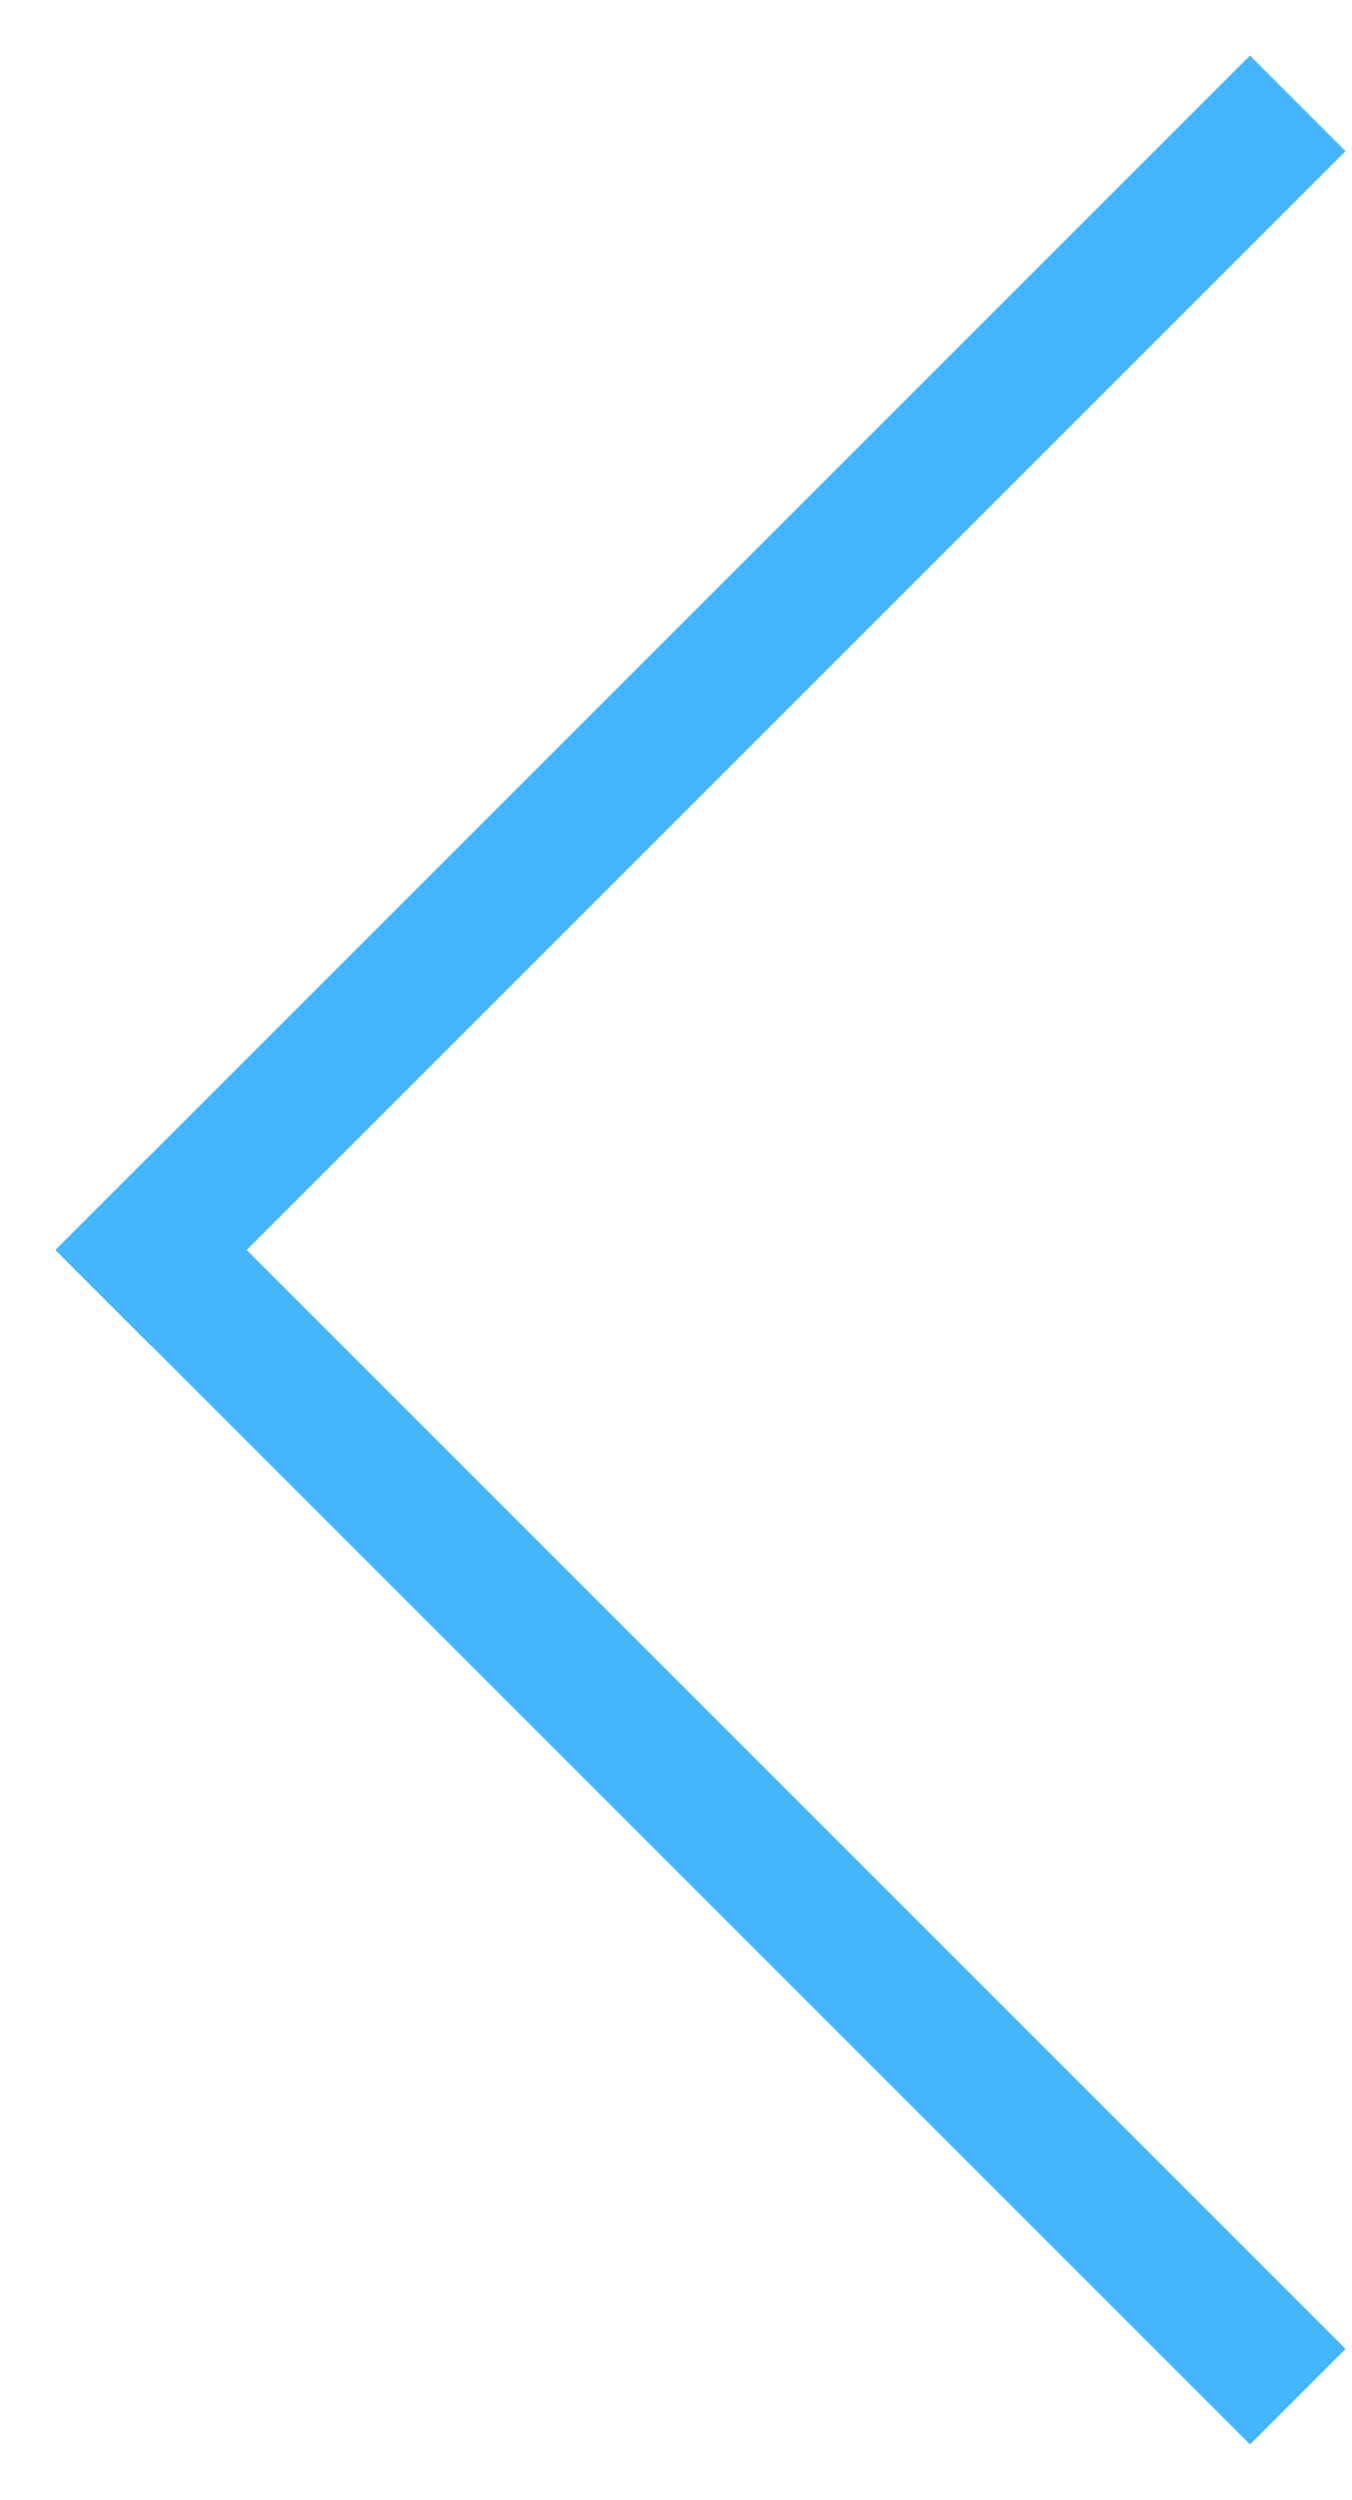
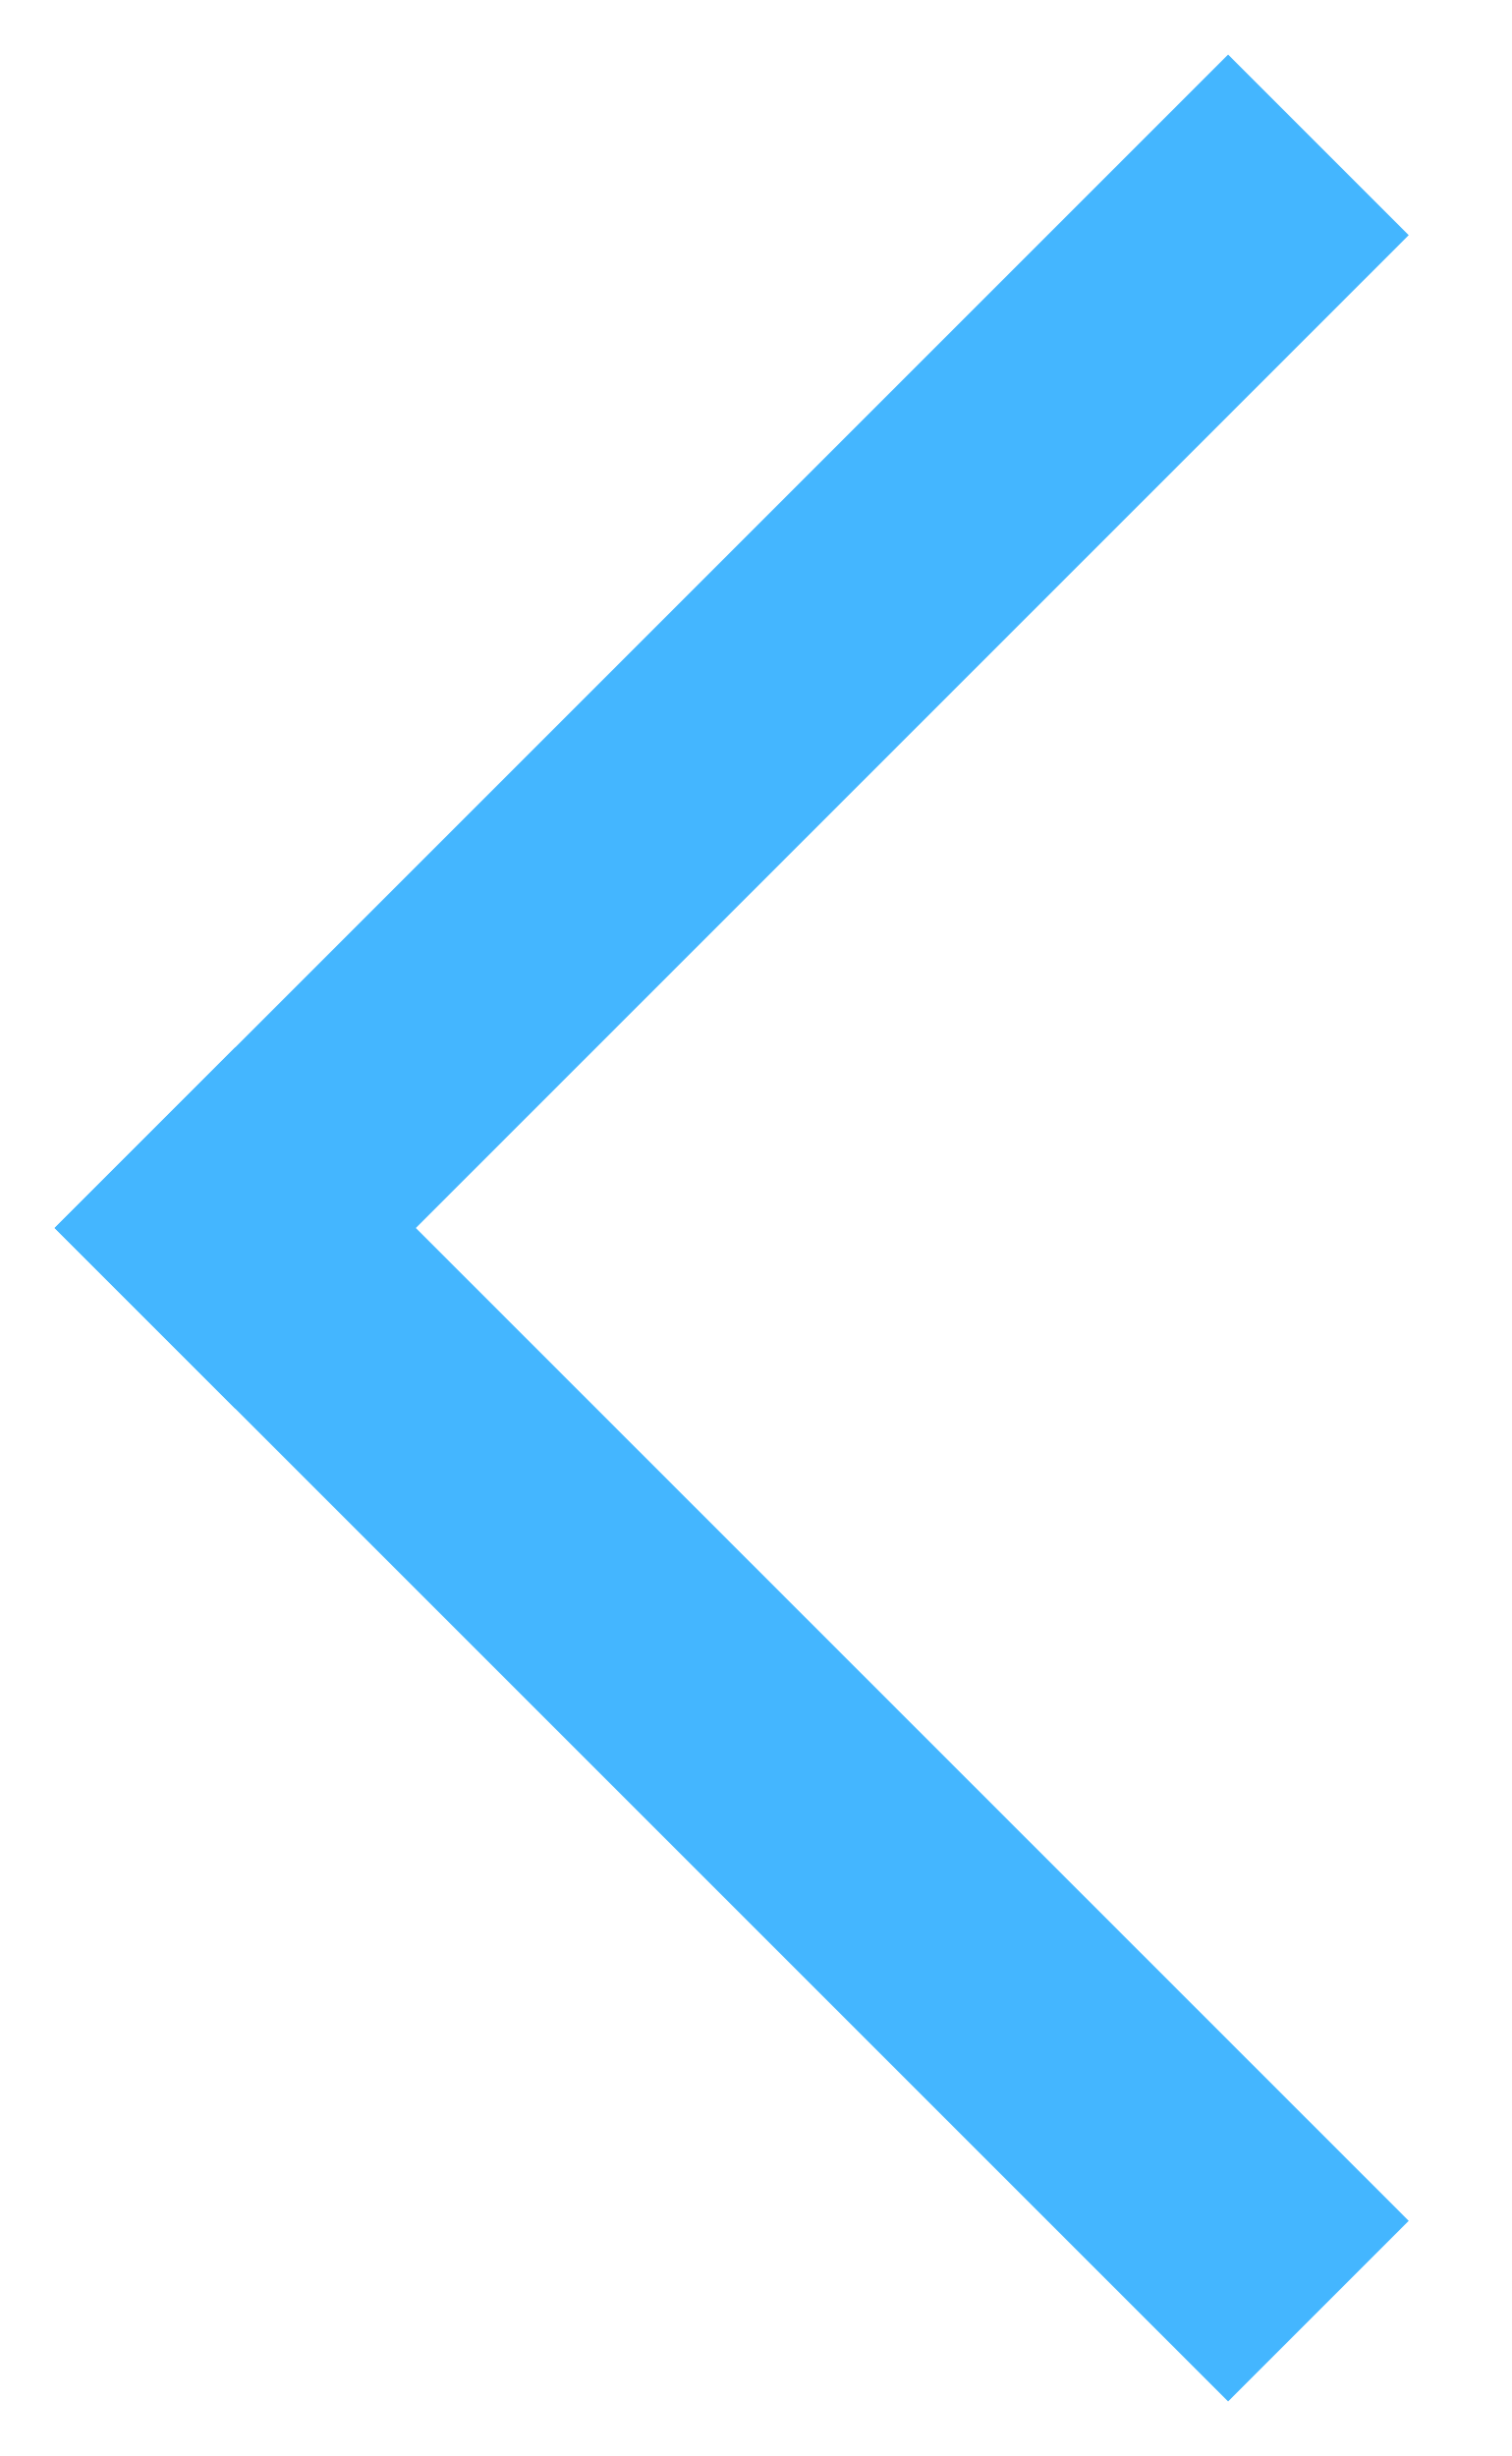
- <svg xmlns="http://www.w3.org/2000/svg" width="20px" height="37px" viewBox="0 0 20 37" version="1.1">
+ <svg xmlns="http://www.w3.org/2000/svg" width="8px" height="13px" viewBox="0 0 8 13" version="1.1">
  <defs />
  <g id="Page-1" stroke="none" stroke-width="1" fill="none" fill-rule="evenodd">
-     <g id="Desktop-HD-Copy" transform="translate(-182, -158)" fill="#44B6FF">
-       <g id="back" transform="translate(200.5, 176.5) rotate(-180) translate(-200.5, -176.5) translate(182, 158)">
-         <g id="Rectangle-20-+-Rectangle-20-Copy" transform="translate(18.5, 18.5) rotate(-225) translate(-18.5, -18.5) translate(6, 6)">
-           <rect id="Rectangle-20" x="0" y="0" width="25" height="2" />
-           <rect id="Rectangle-20-Copy" x="0" y="0" width="2" height="25" />
+     <g id="Desktop-HD-Copy" transform="translate(-169, -187)" fill="#44B6FF">
+       <g id="back" transform="translate(175.825, 193.5) rotate(-180) translate(-175.825, -193.5) translate(169, 187)">
+         <g id="Rectangle-20-+-Rectangle-20-Copy" transform="translate(6.926401, 6.5) rotate(-225) translate(-6.926401, -6.5) translate(2.376401, 1.95)">
+           <rect id="Rectangle-20" x="-3.69482223e-14" y="-3.46389584e-14" width="8.784" height="1.352" />
+           <rect id="Rectangle-20-Copy" x="-3.69482223e-14" y="-3.46389584e-14" width="1.352" height="8.784" />
        </g>
      </g>
    </g>
  </g>
</svg>
